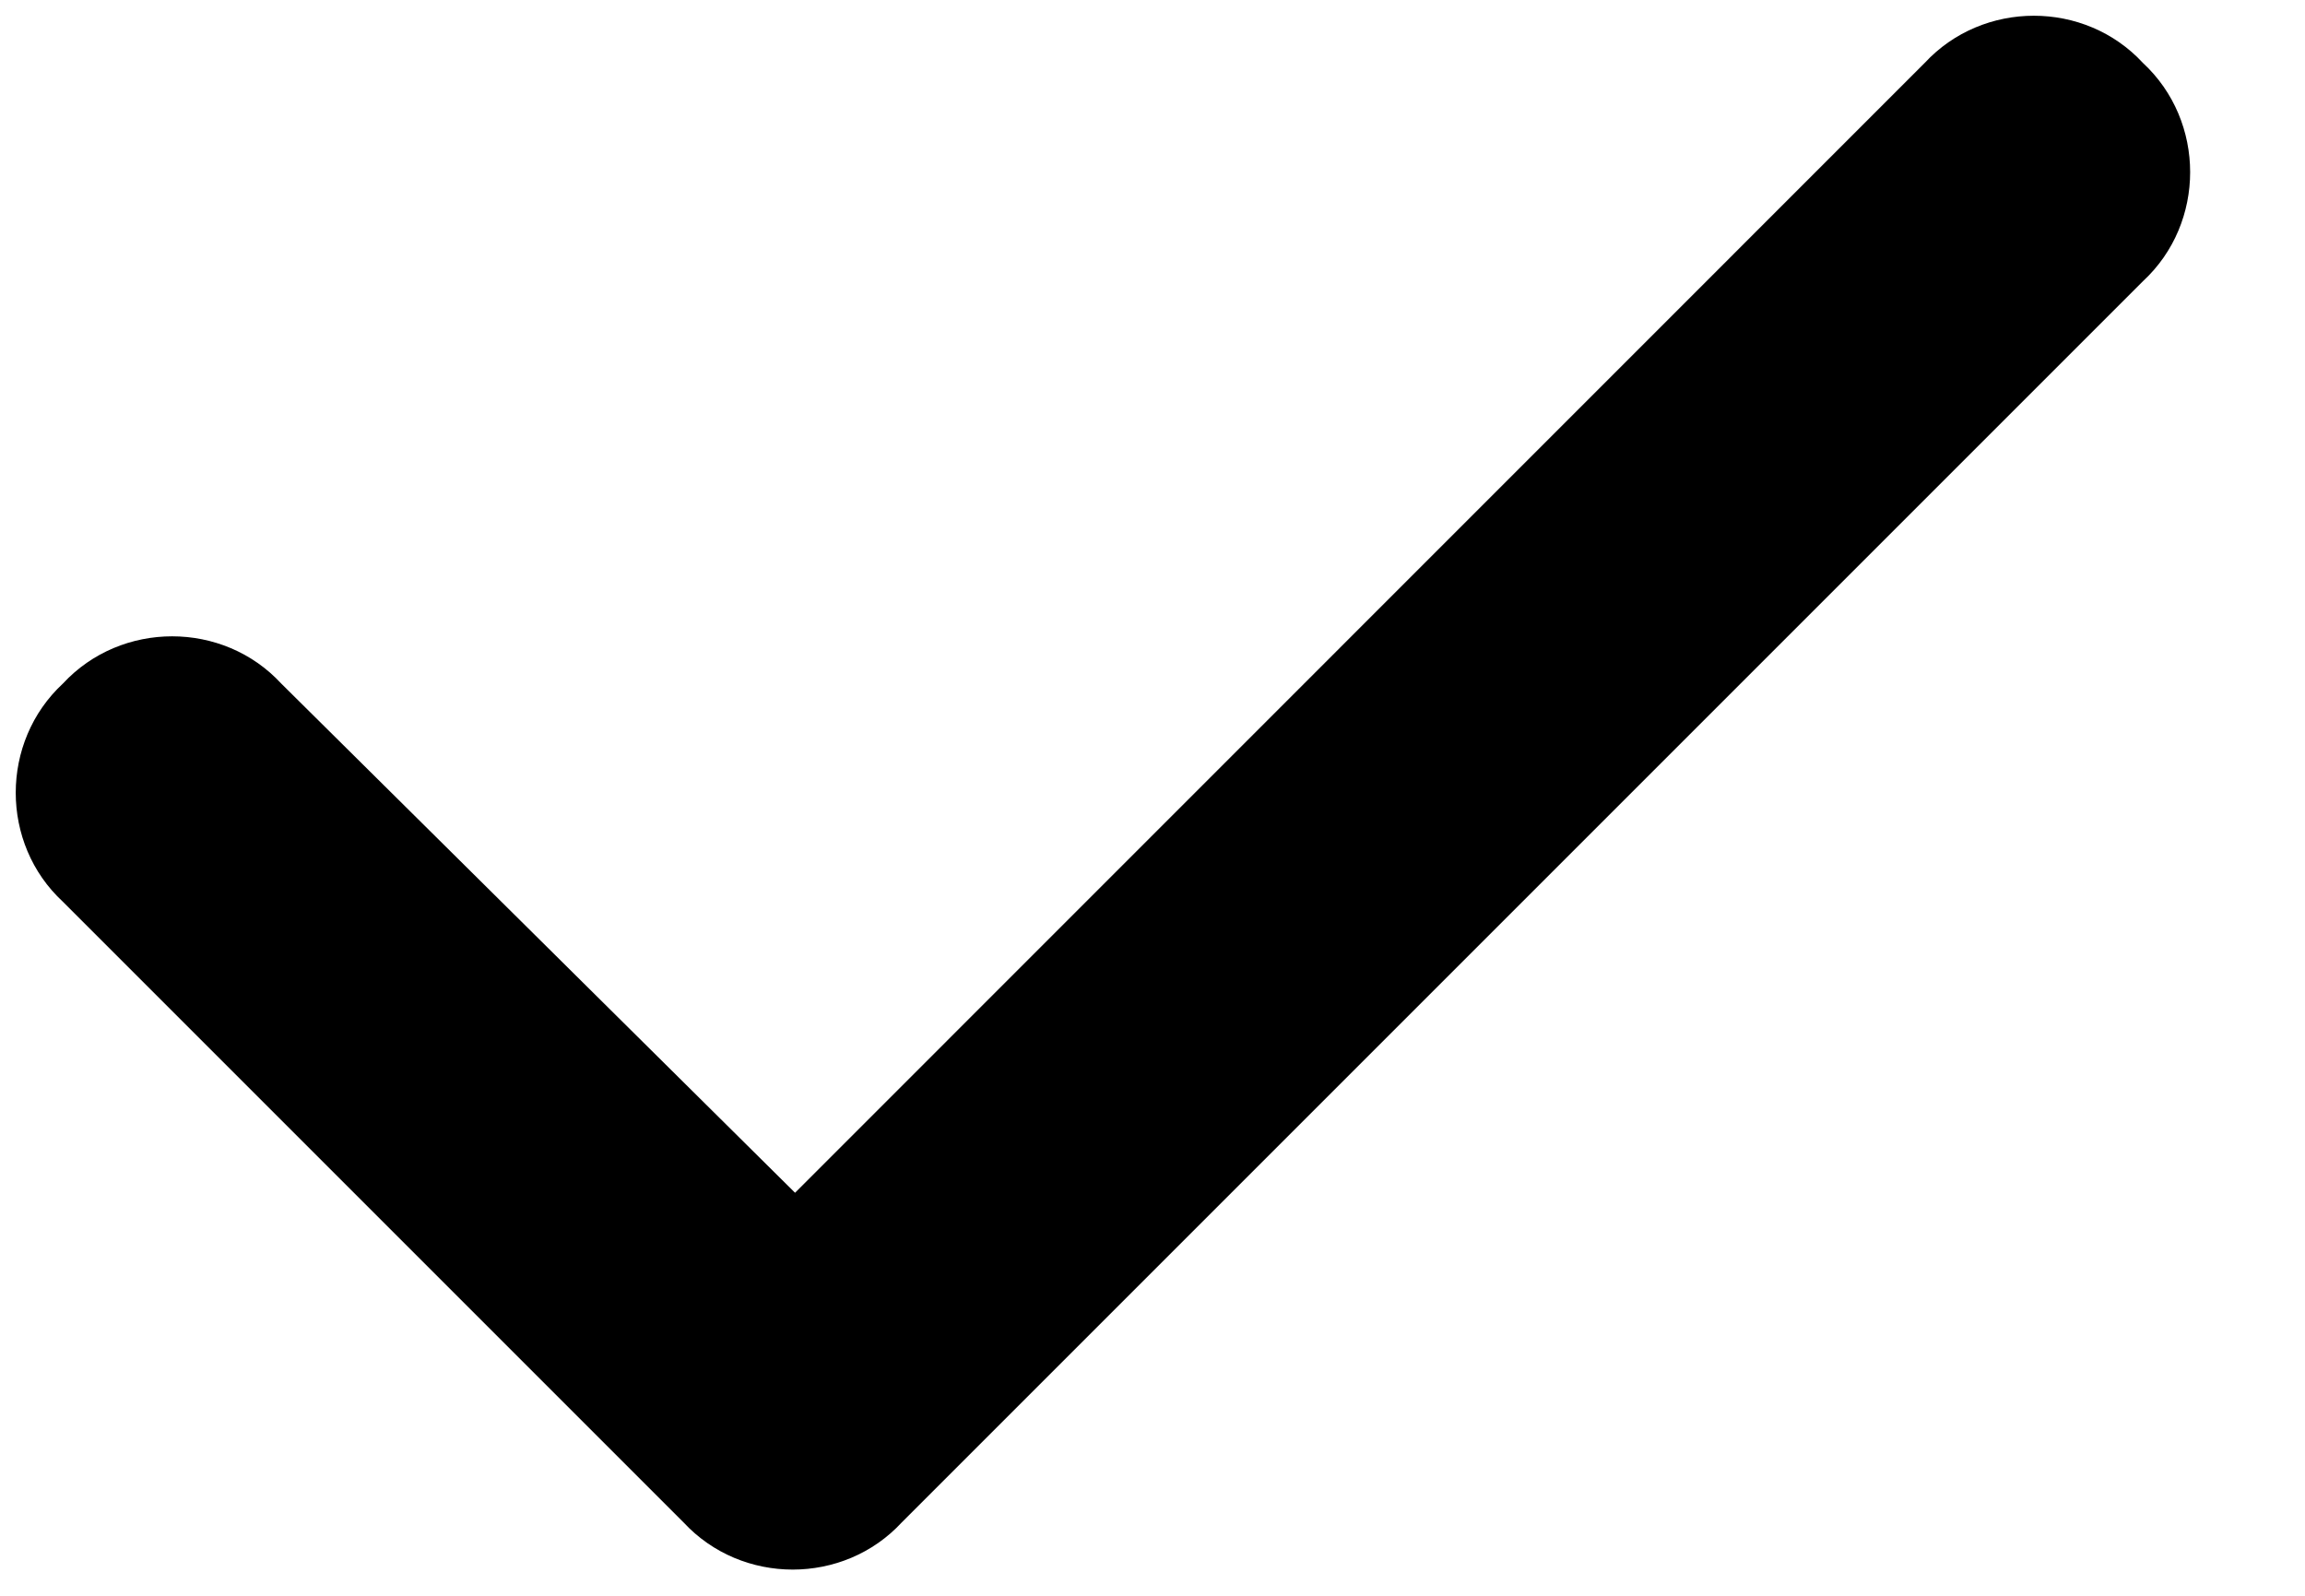
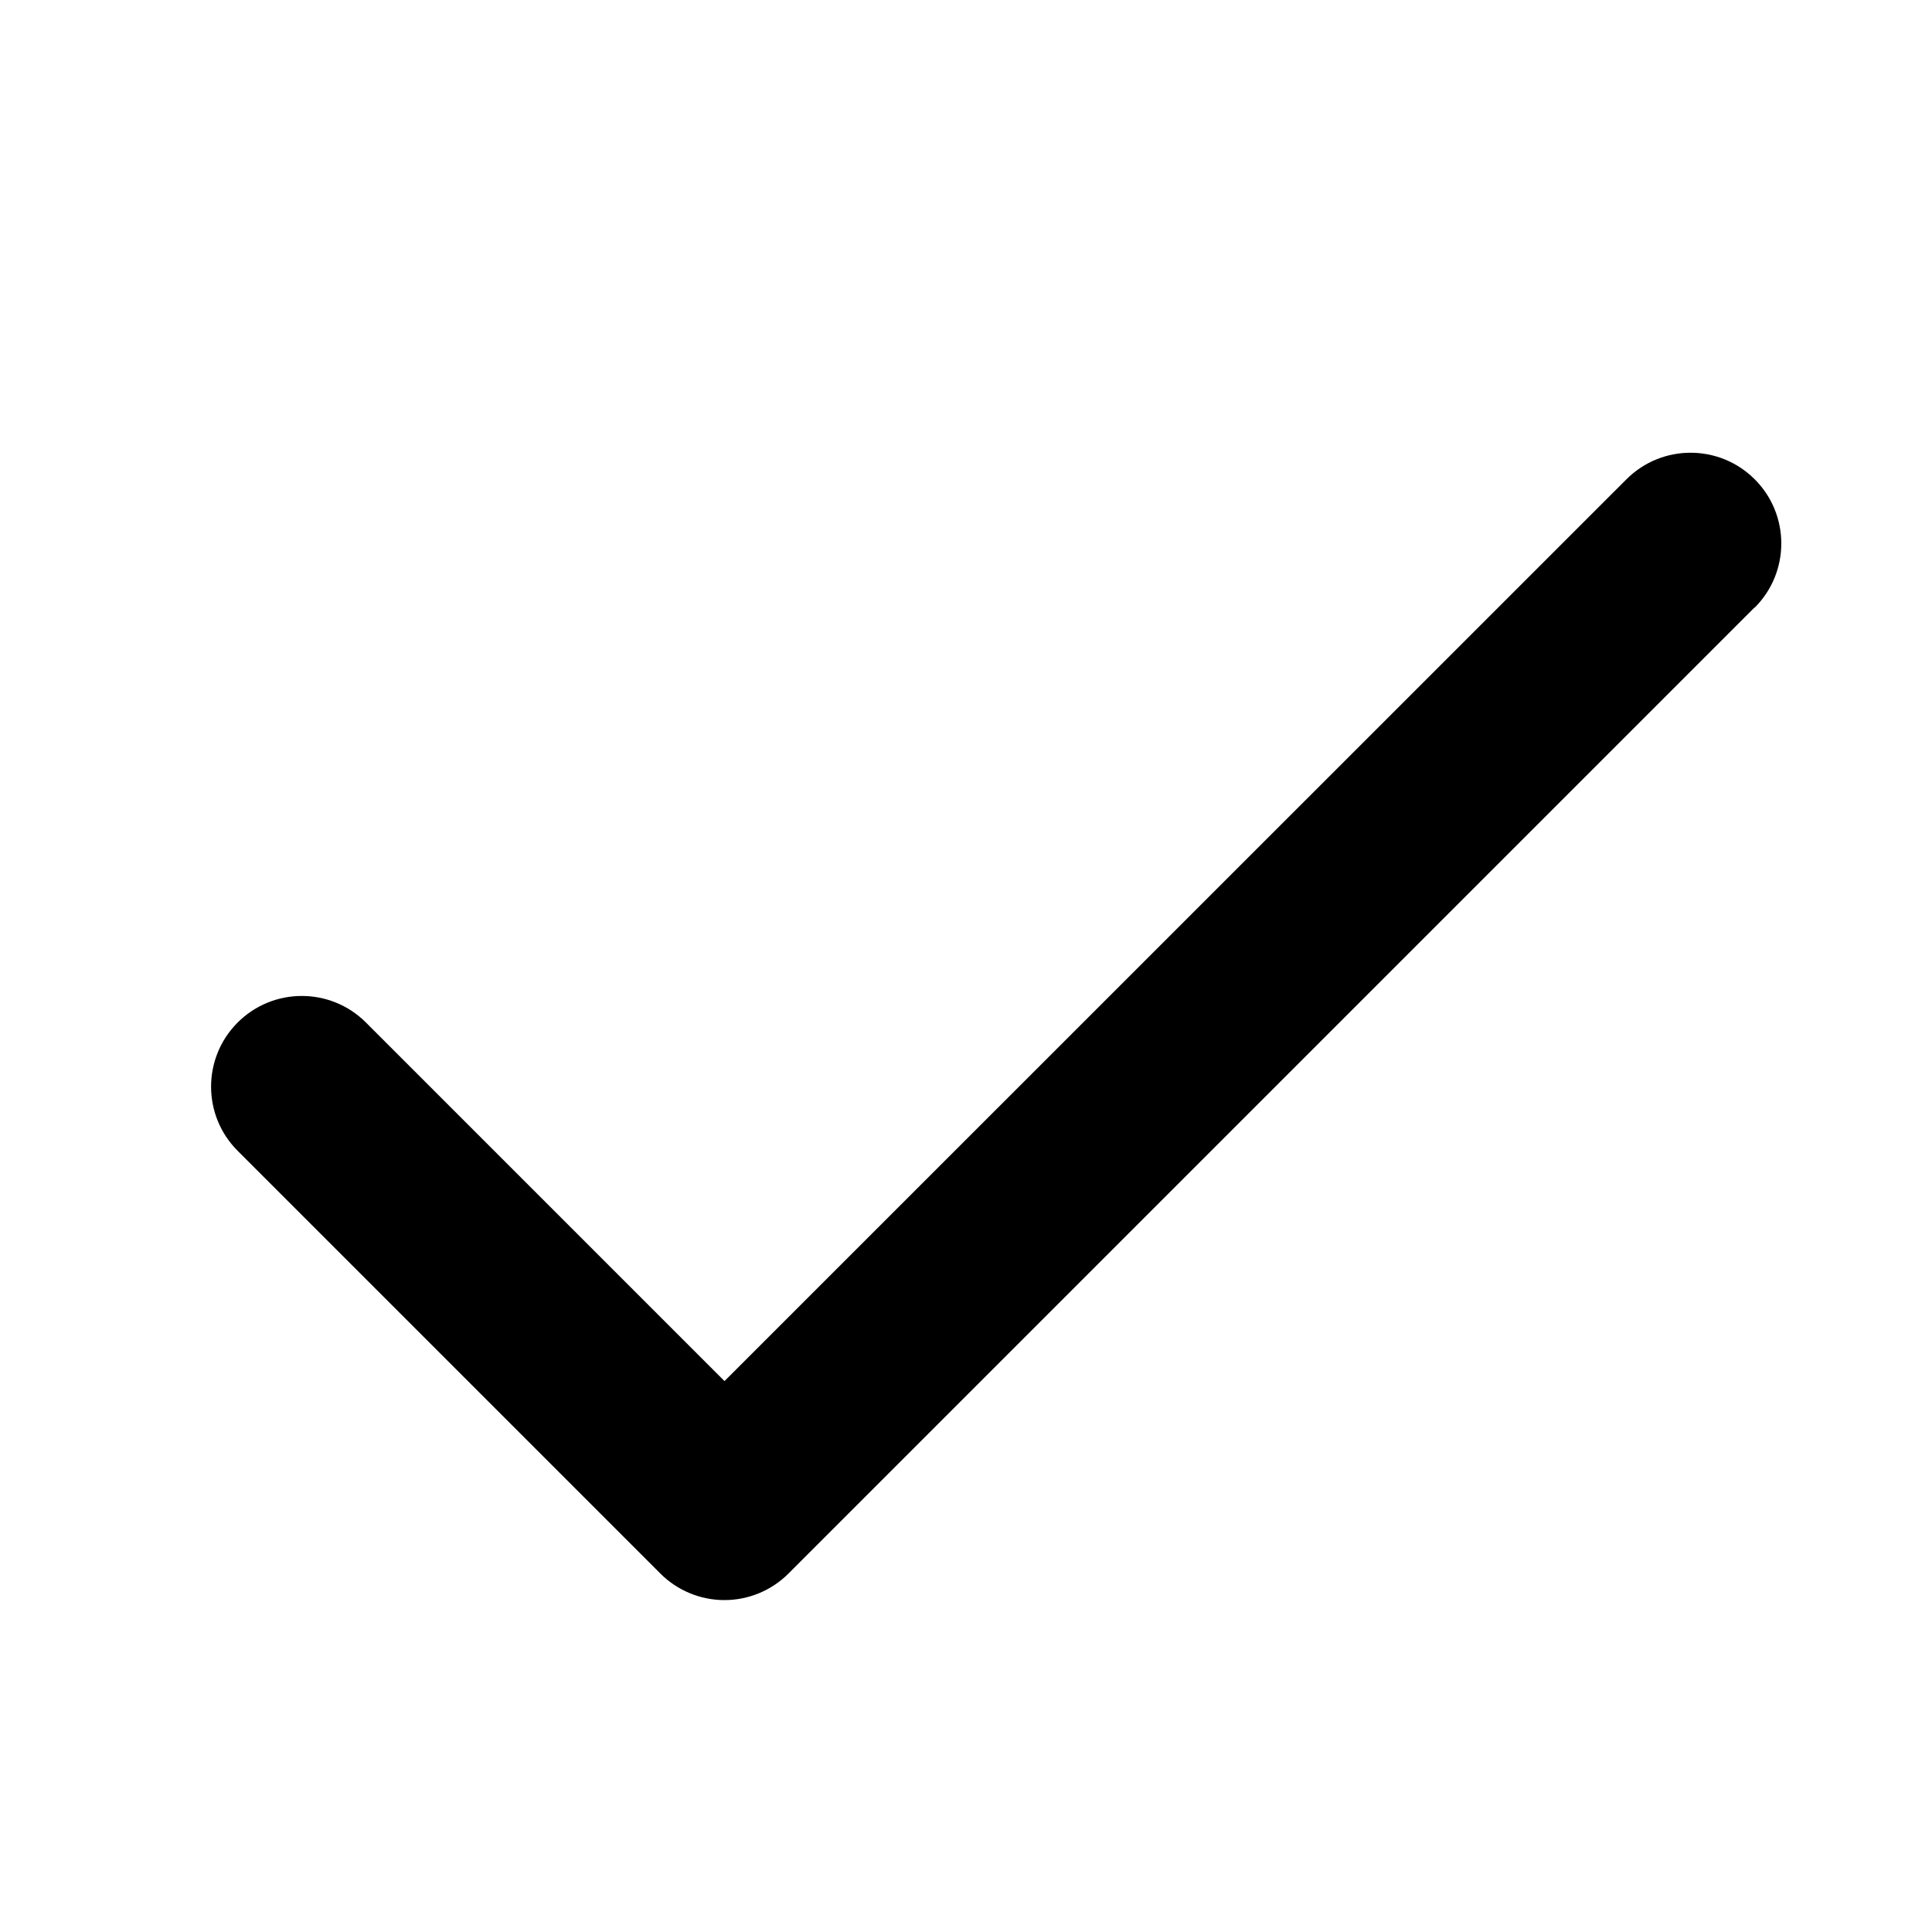
- <svg xmlns="http://www.w3.org/2000/svg" viewBox="0 0 13 9" fill="none">
-   <path d="M12.086 0.355C12.441 0.684 12.441 1.258 12.086 1.586L5.086 8.586C4.758 8.941 4.184 8.941 3.855 8.586L0.355 5.086C0 4.758 0 4.184 0.355 3.855C0.684 3.5 1.258 3.5 1.586 3.855L4.484 6.727L10.855 0.355C11.184 0 11.758 0 12.086 0.355Z" fill="currentColor" />
+ <svg xmlns="http://www.w3.org/2000/svg" viewBox="0 0 256 256" fill="currentColor">
+   <path d="M232.49,80.49l-128,128a12,12,0,0,1-17,0l-56-56a12,12,0,1,1,17-17L96,183,215.51,63.51a12,12,0,0,1,17,17Z" />
</svg>
